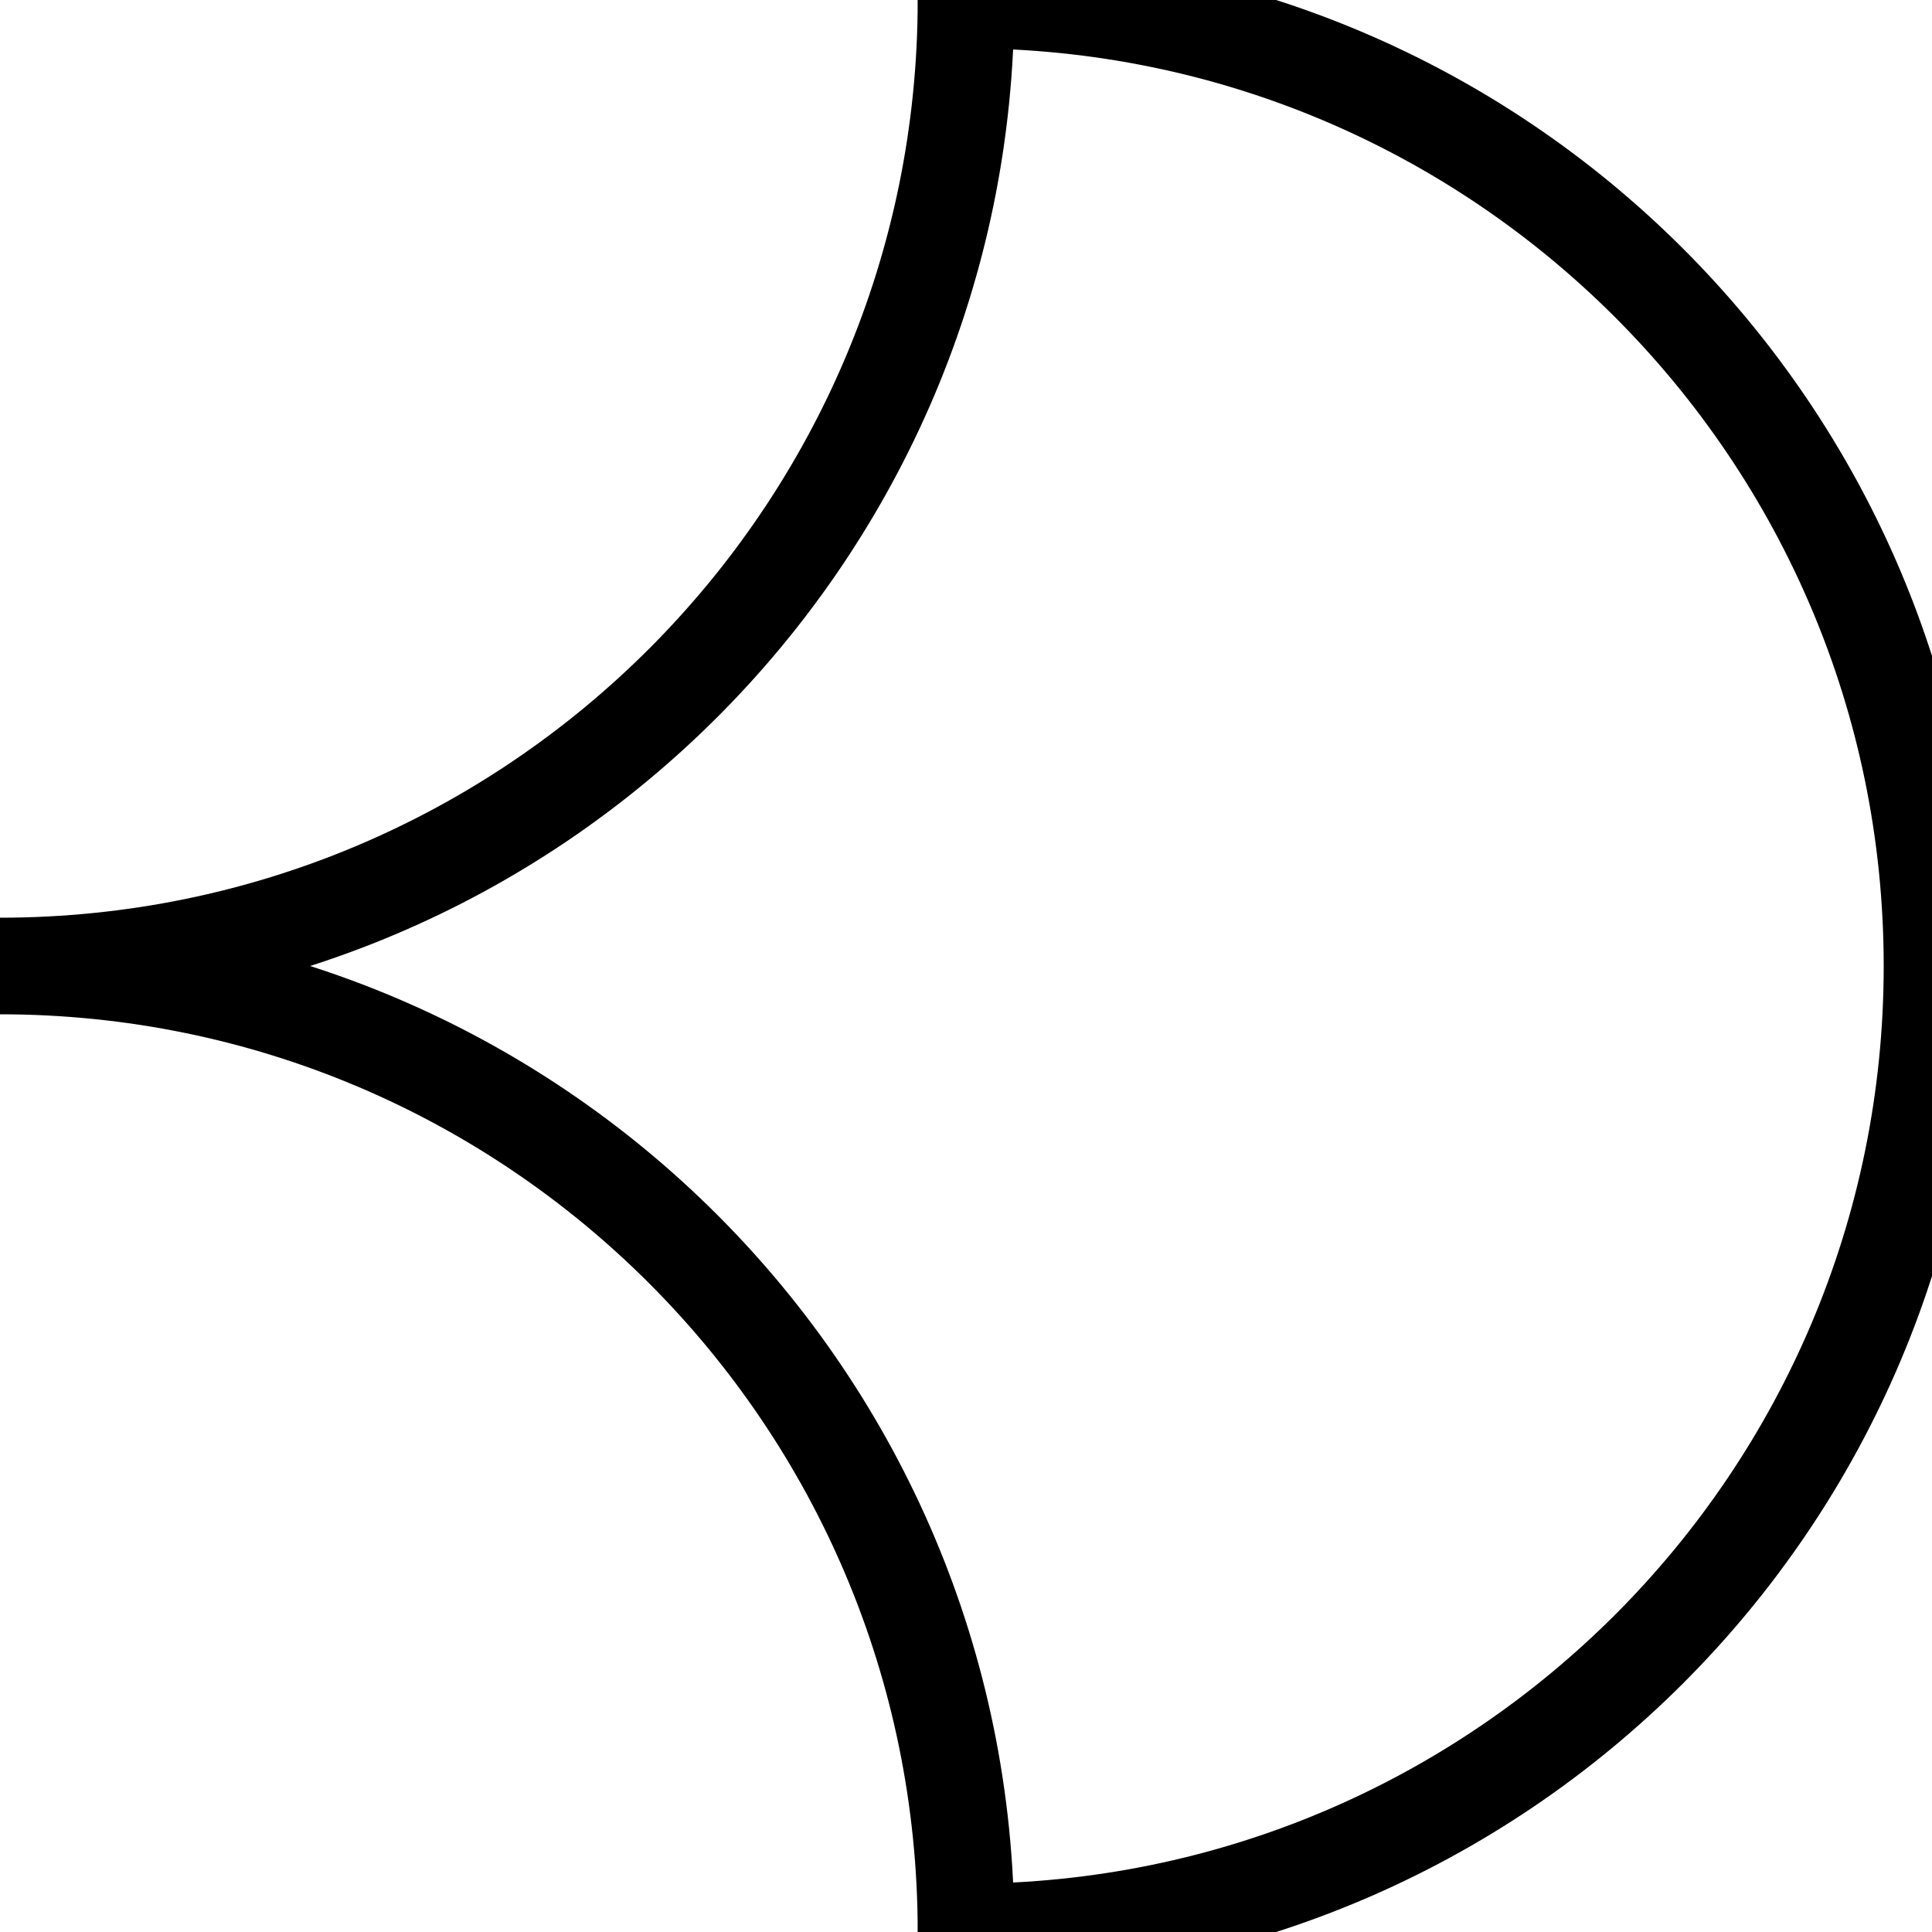
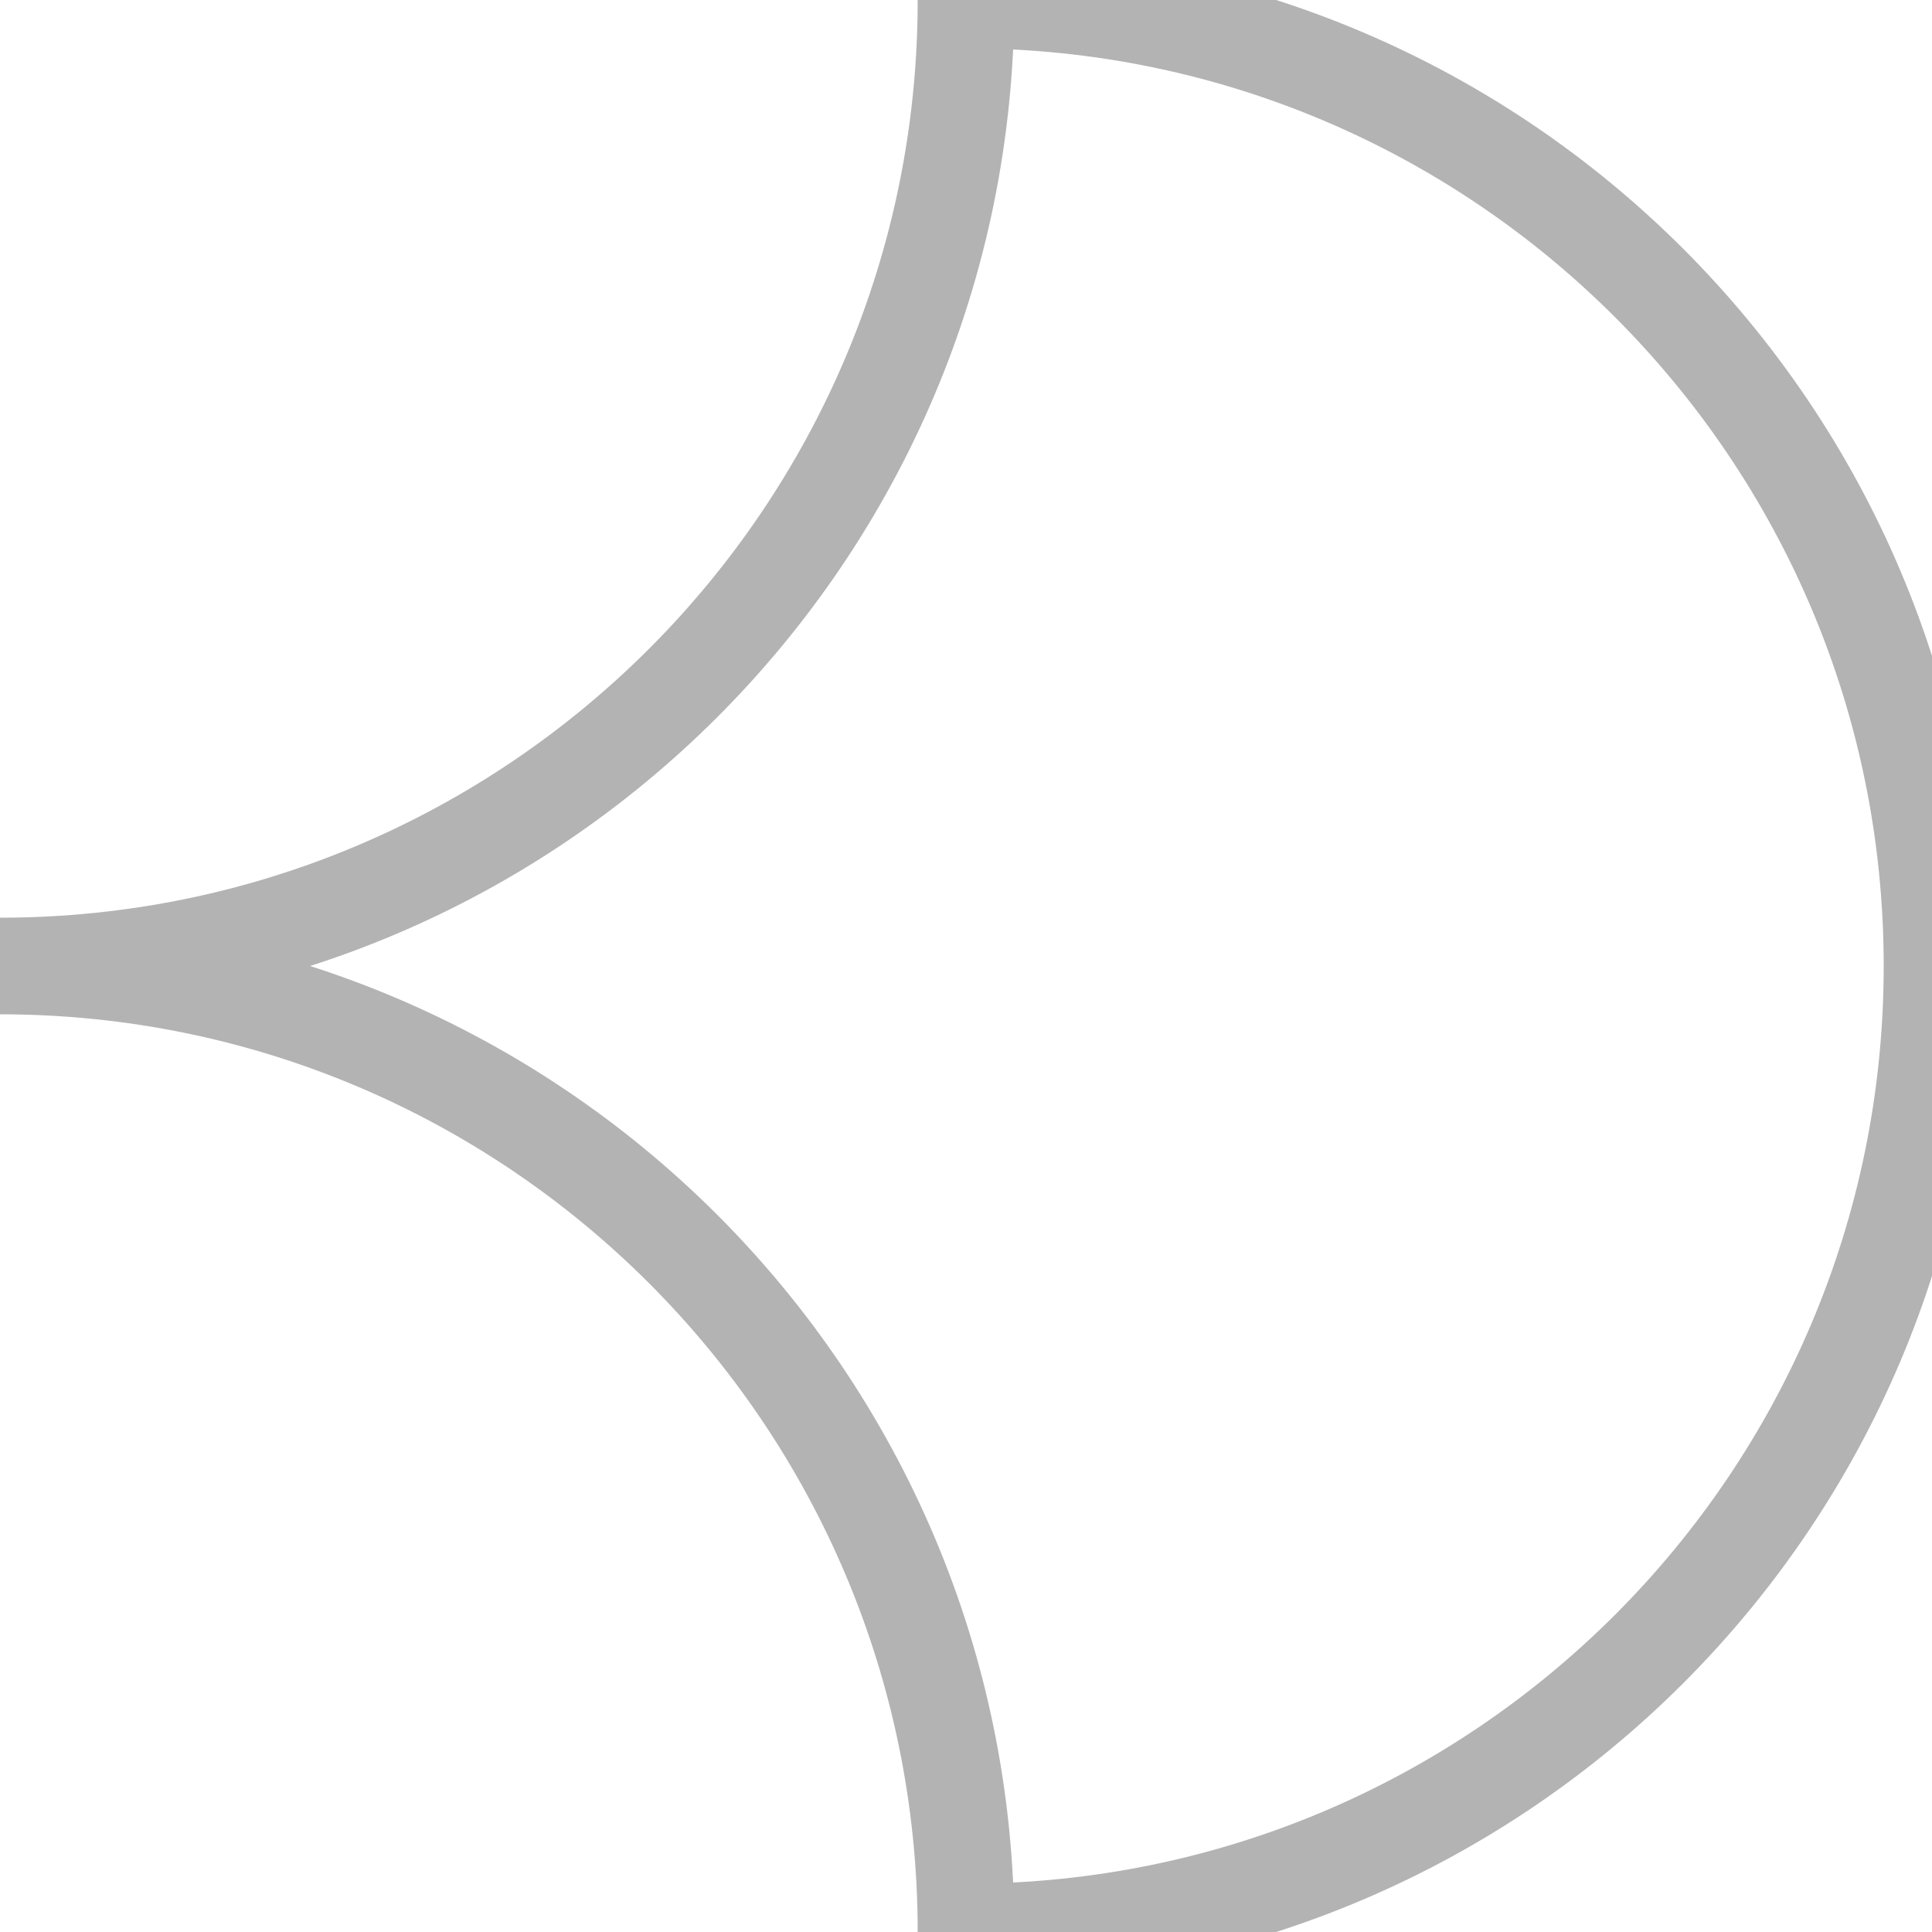
<svg xmlns="http://www.w3.org/2000/svg" viewBox="0 0 40 40" width="40" height="40">
-   <path d="M 40 20 C 40 31.046 31.046 40 20 40 C 20 28.954 11.046 20 0 20 C 11.046 20 20 11.046 20 0 C 31.046 0 40 8.954 40 20 Z" style="stroke: rgb(0, 0, 0); fill: none; stroke-width: 2px;" />
+   <path d="M 40 20 C 40 31.046 31.046 40 20 40 C 20 28.954 11.046 20 0 20 C 11.046 20 20 11.046 20 0 C 31.046 0 40 8.954 40 20 Z" style="opacity: .3; stroke: rgb(0, 0, 0); fill: none; stroke-width: 2px;" />
</svg>
